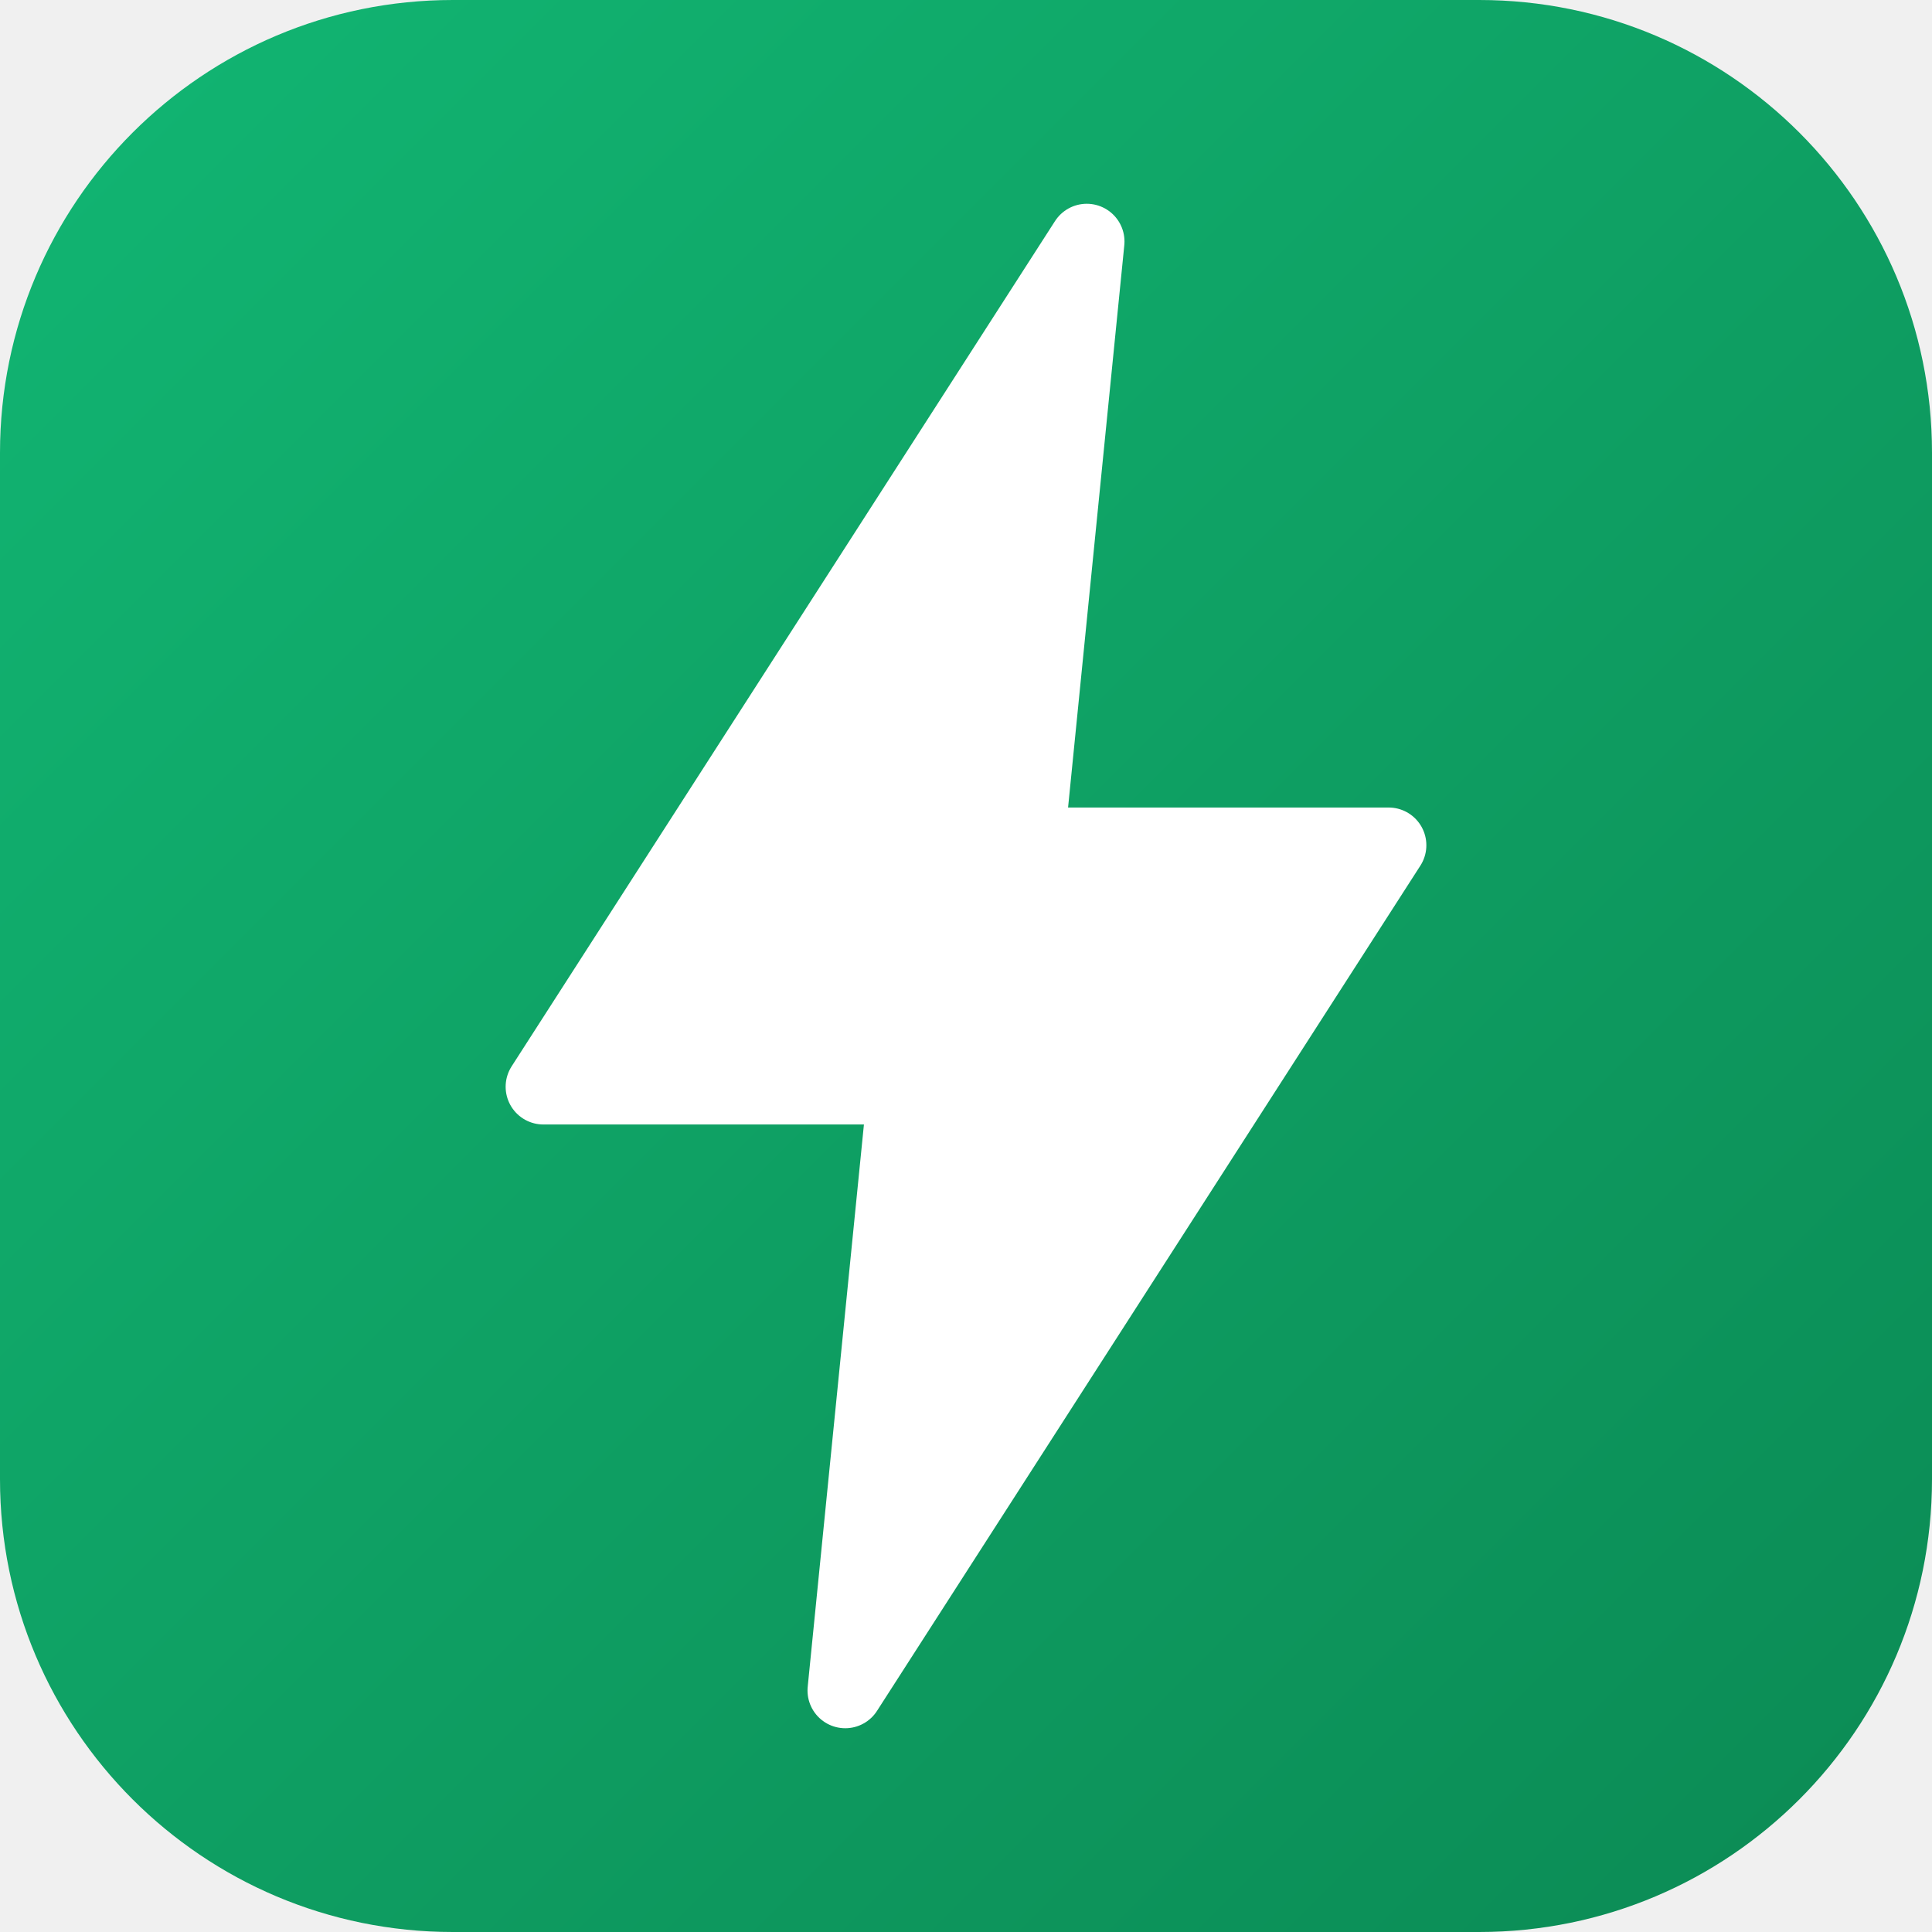
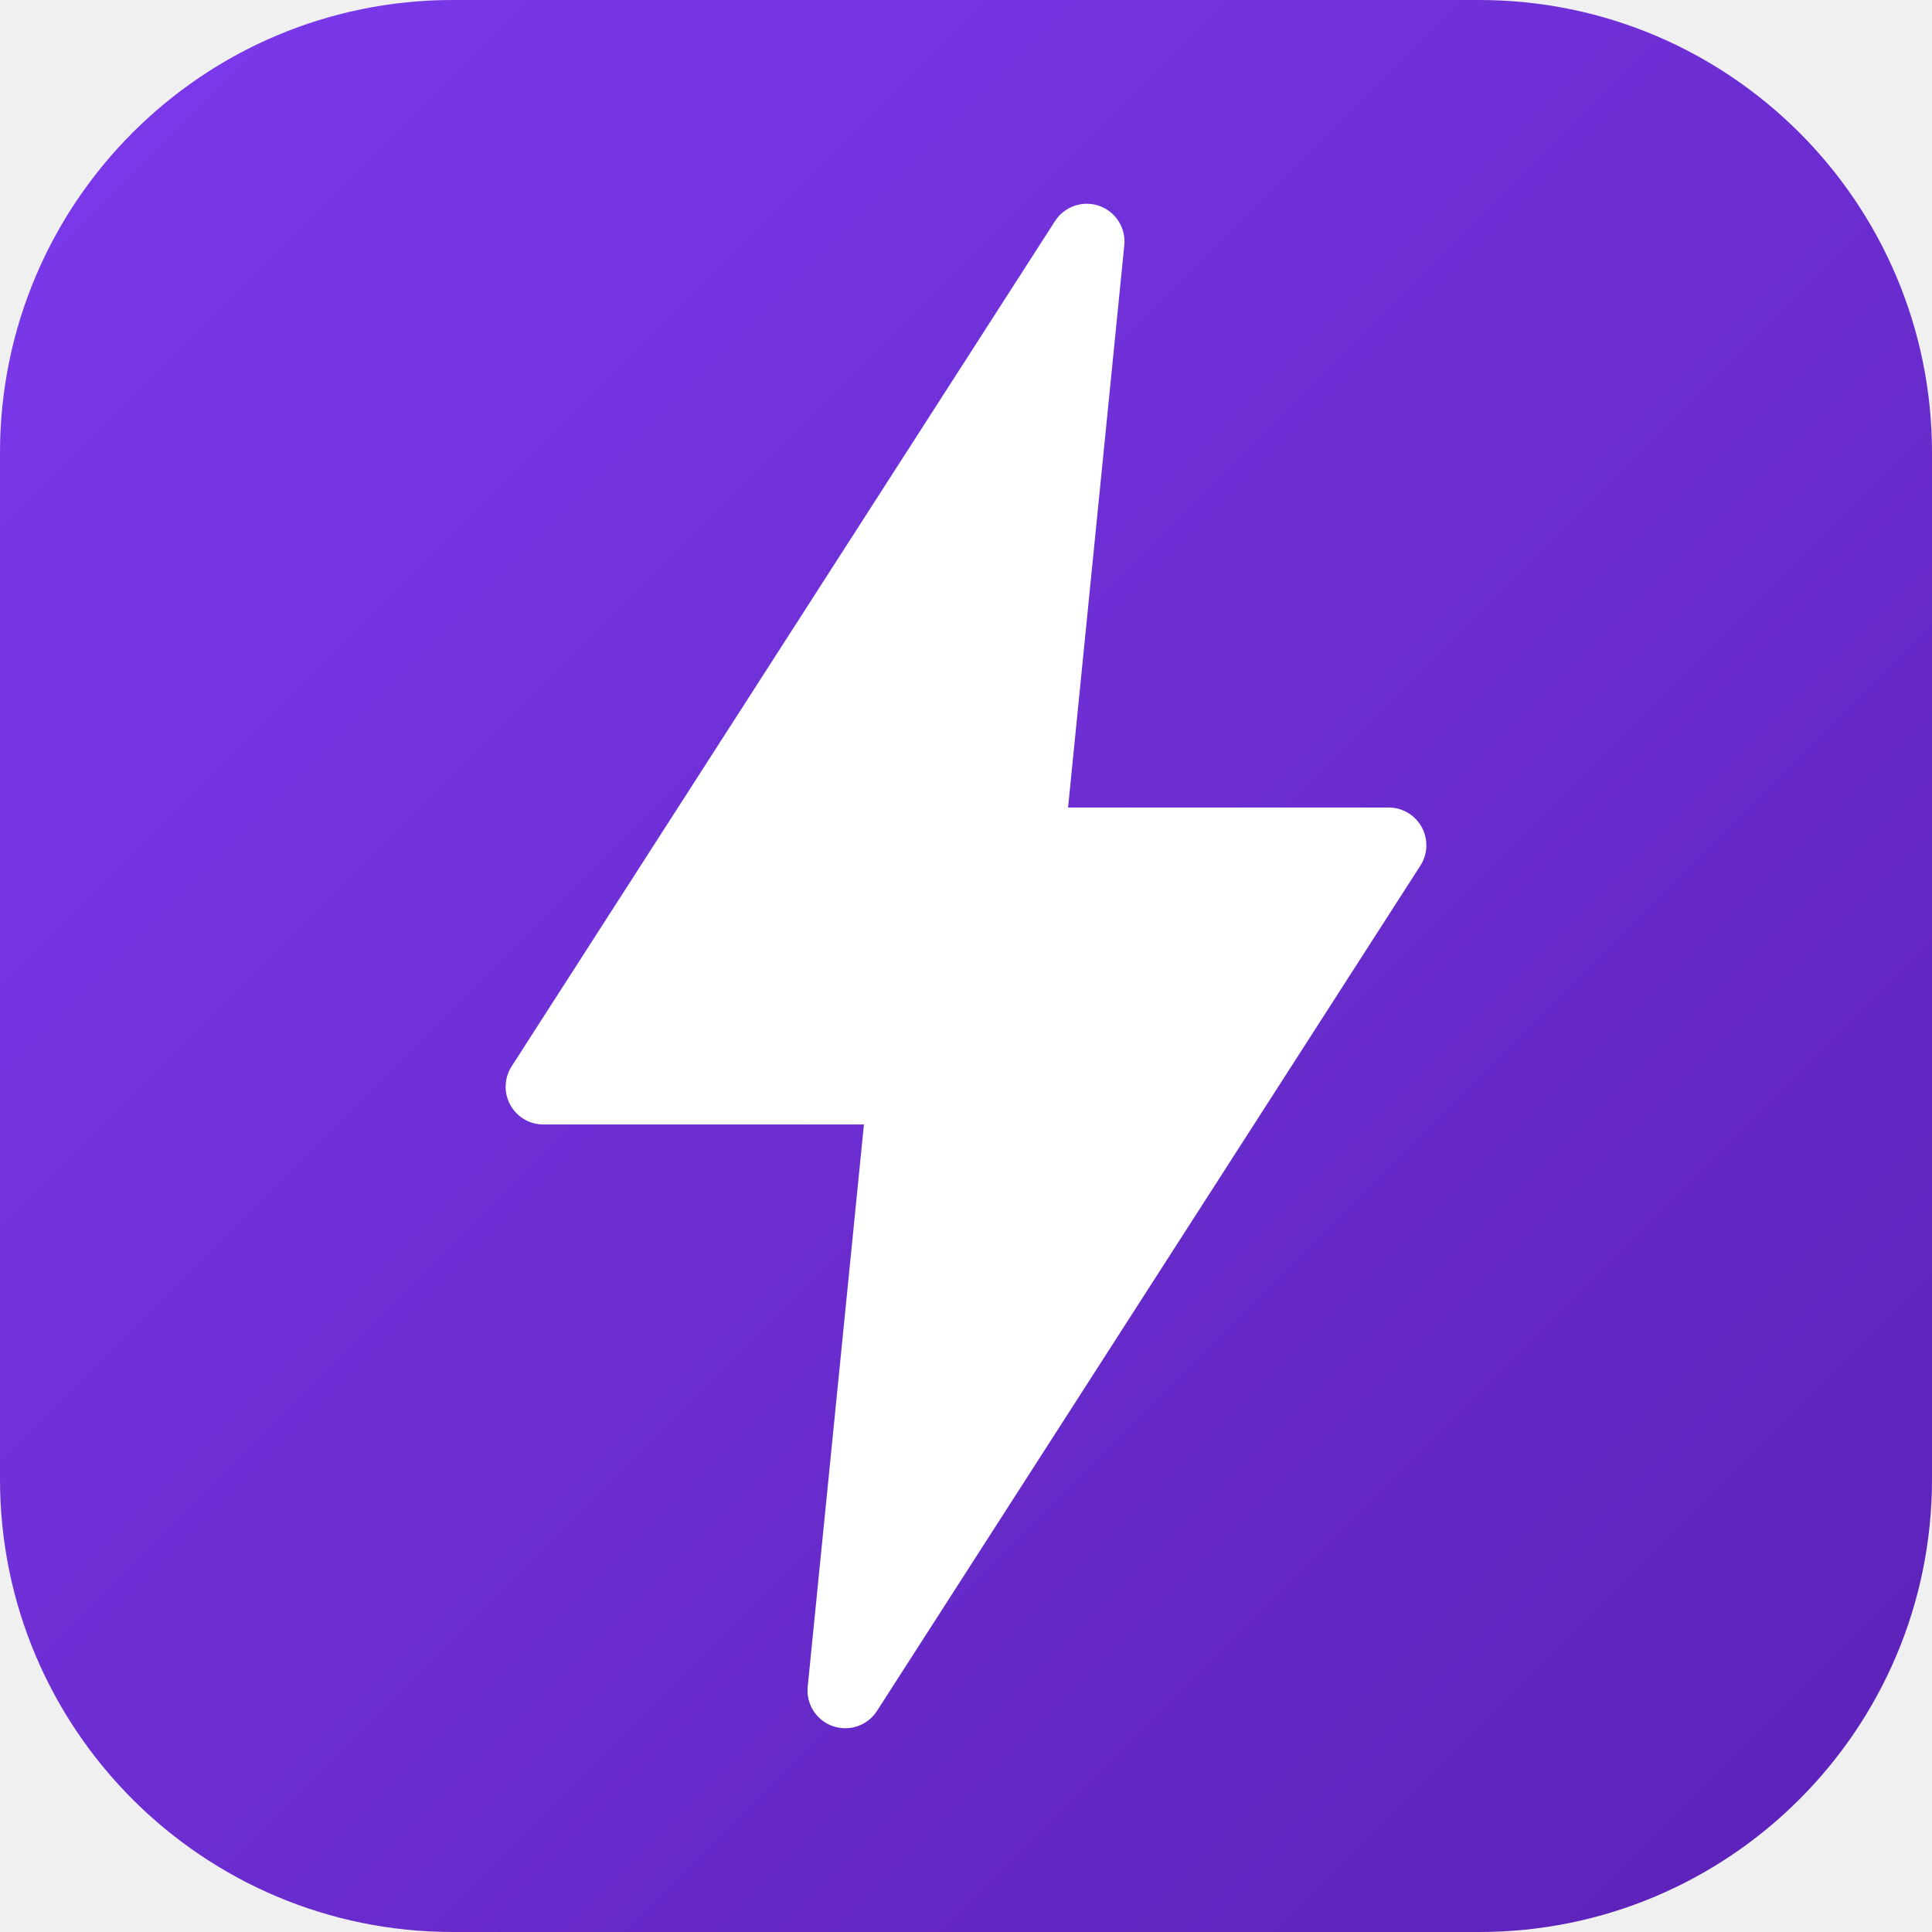
<svg xmlns="http://www.w3.org/2000/svg" viewBox="0 0 64 64" width="64" height="64">
  <defs>
    <linearGradient id="g" x1="0" y1="0" x2="1" y2="1">
-       <stop offset="0" stop-color="#12b673" />
-       <stop offset="1" stop-color="#0b8a54" />
+       <stop offset="0" stop-color="#7c3aed" />
+       <stop offset="1" stop-color="#5b21b6" />
    </linearGradient>
  </defs>
  <rect width="64" height="64" rx="15" fill="url(#g)" />
  <path d="M36 8 18 36h12l-2 20 18-28H34l2-20z" fill="#ffffff" stroke="#ffffff" stroke-width="2.5" stroke-linejoin="round" stroke-linecap="round" />
</svg>
